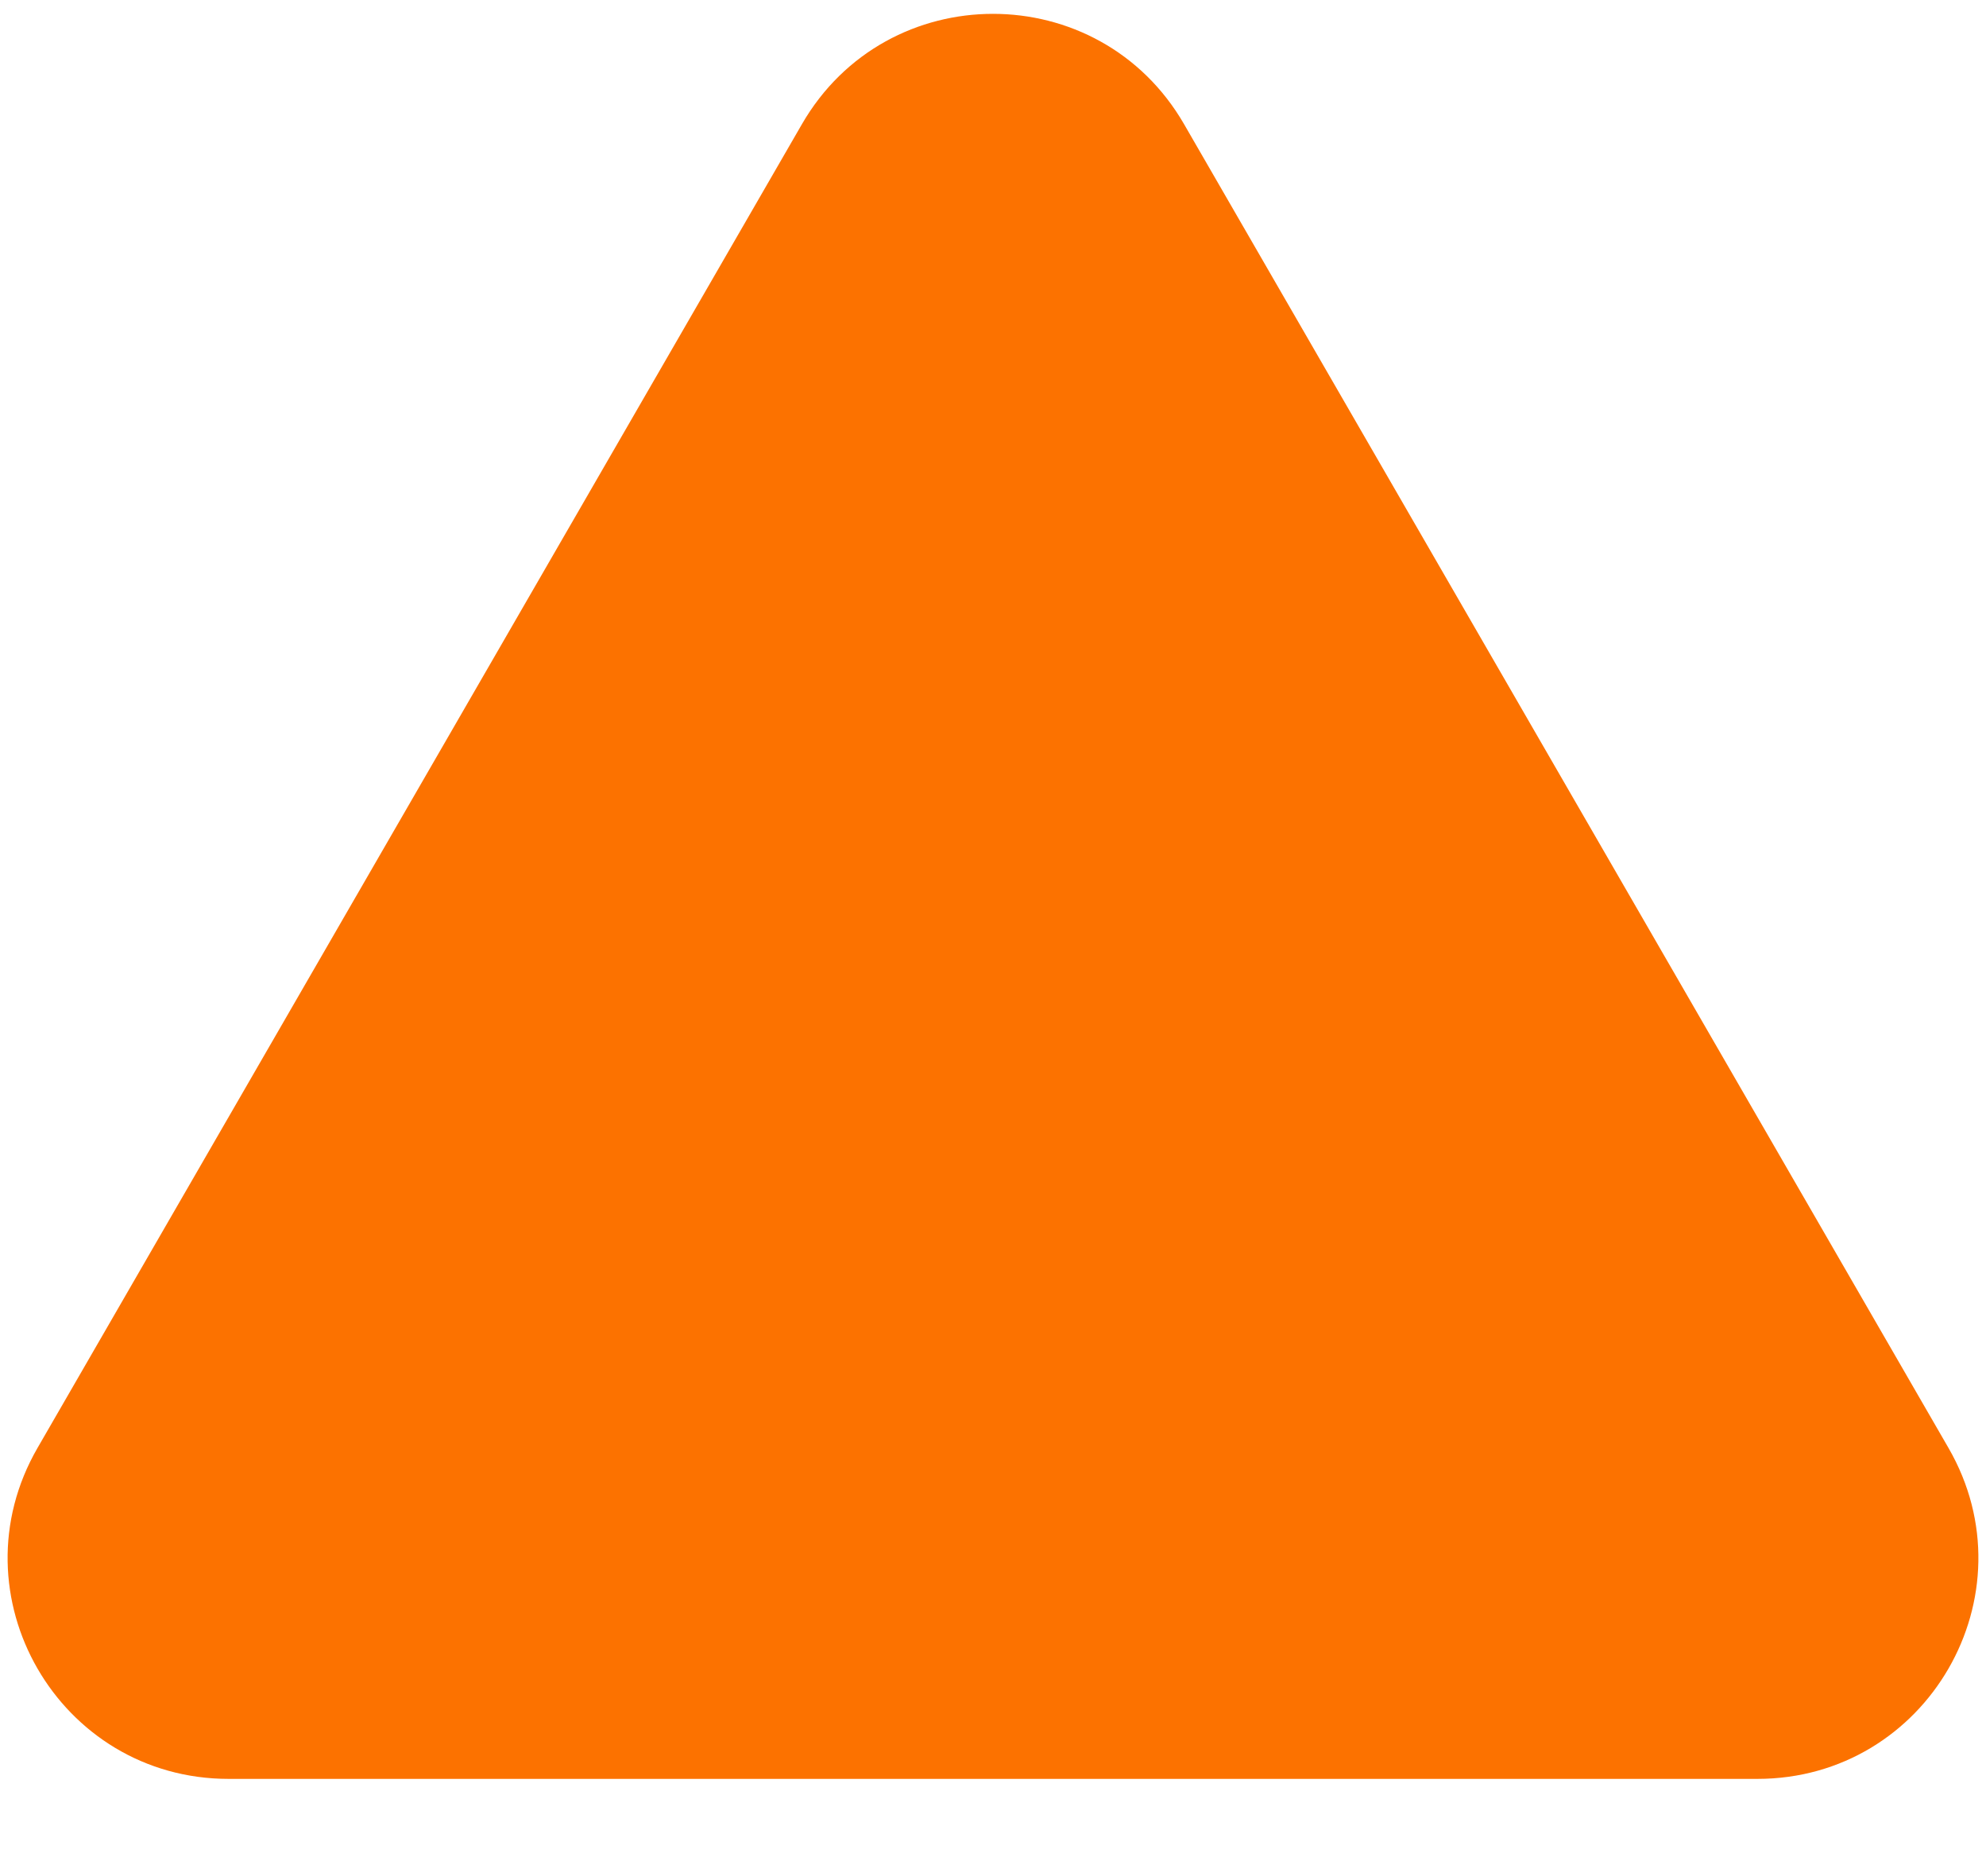
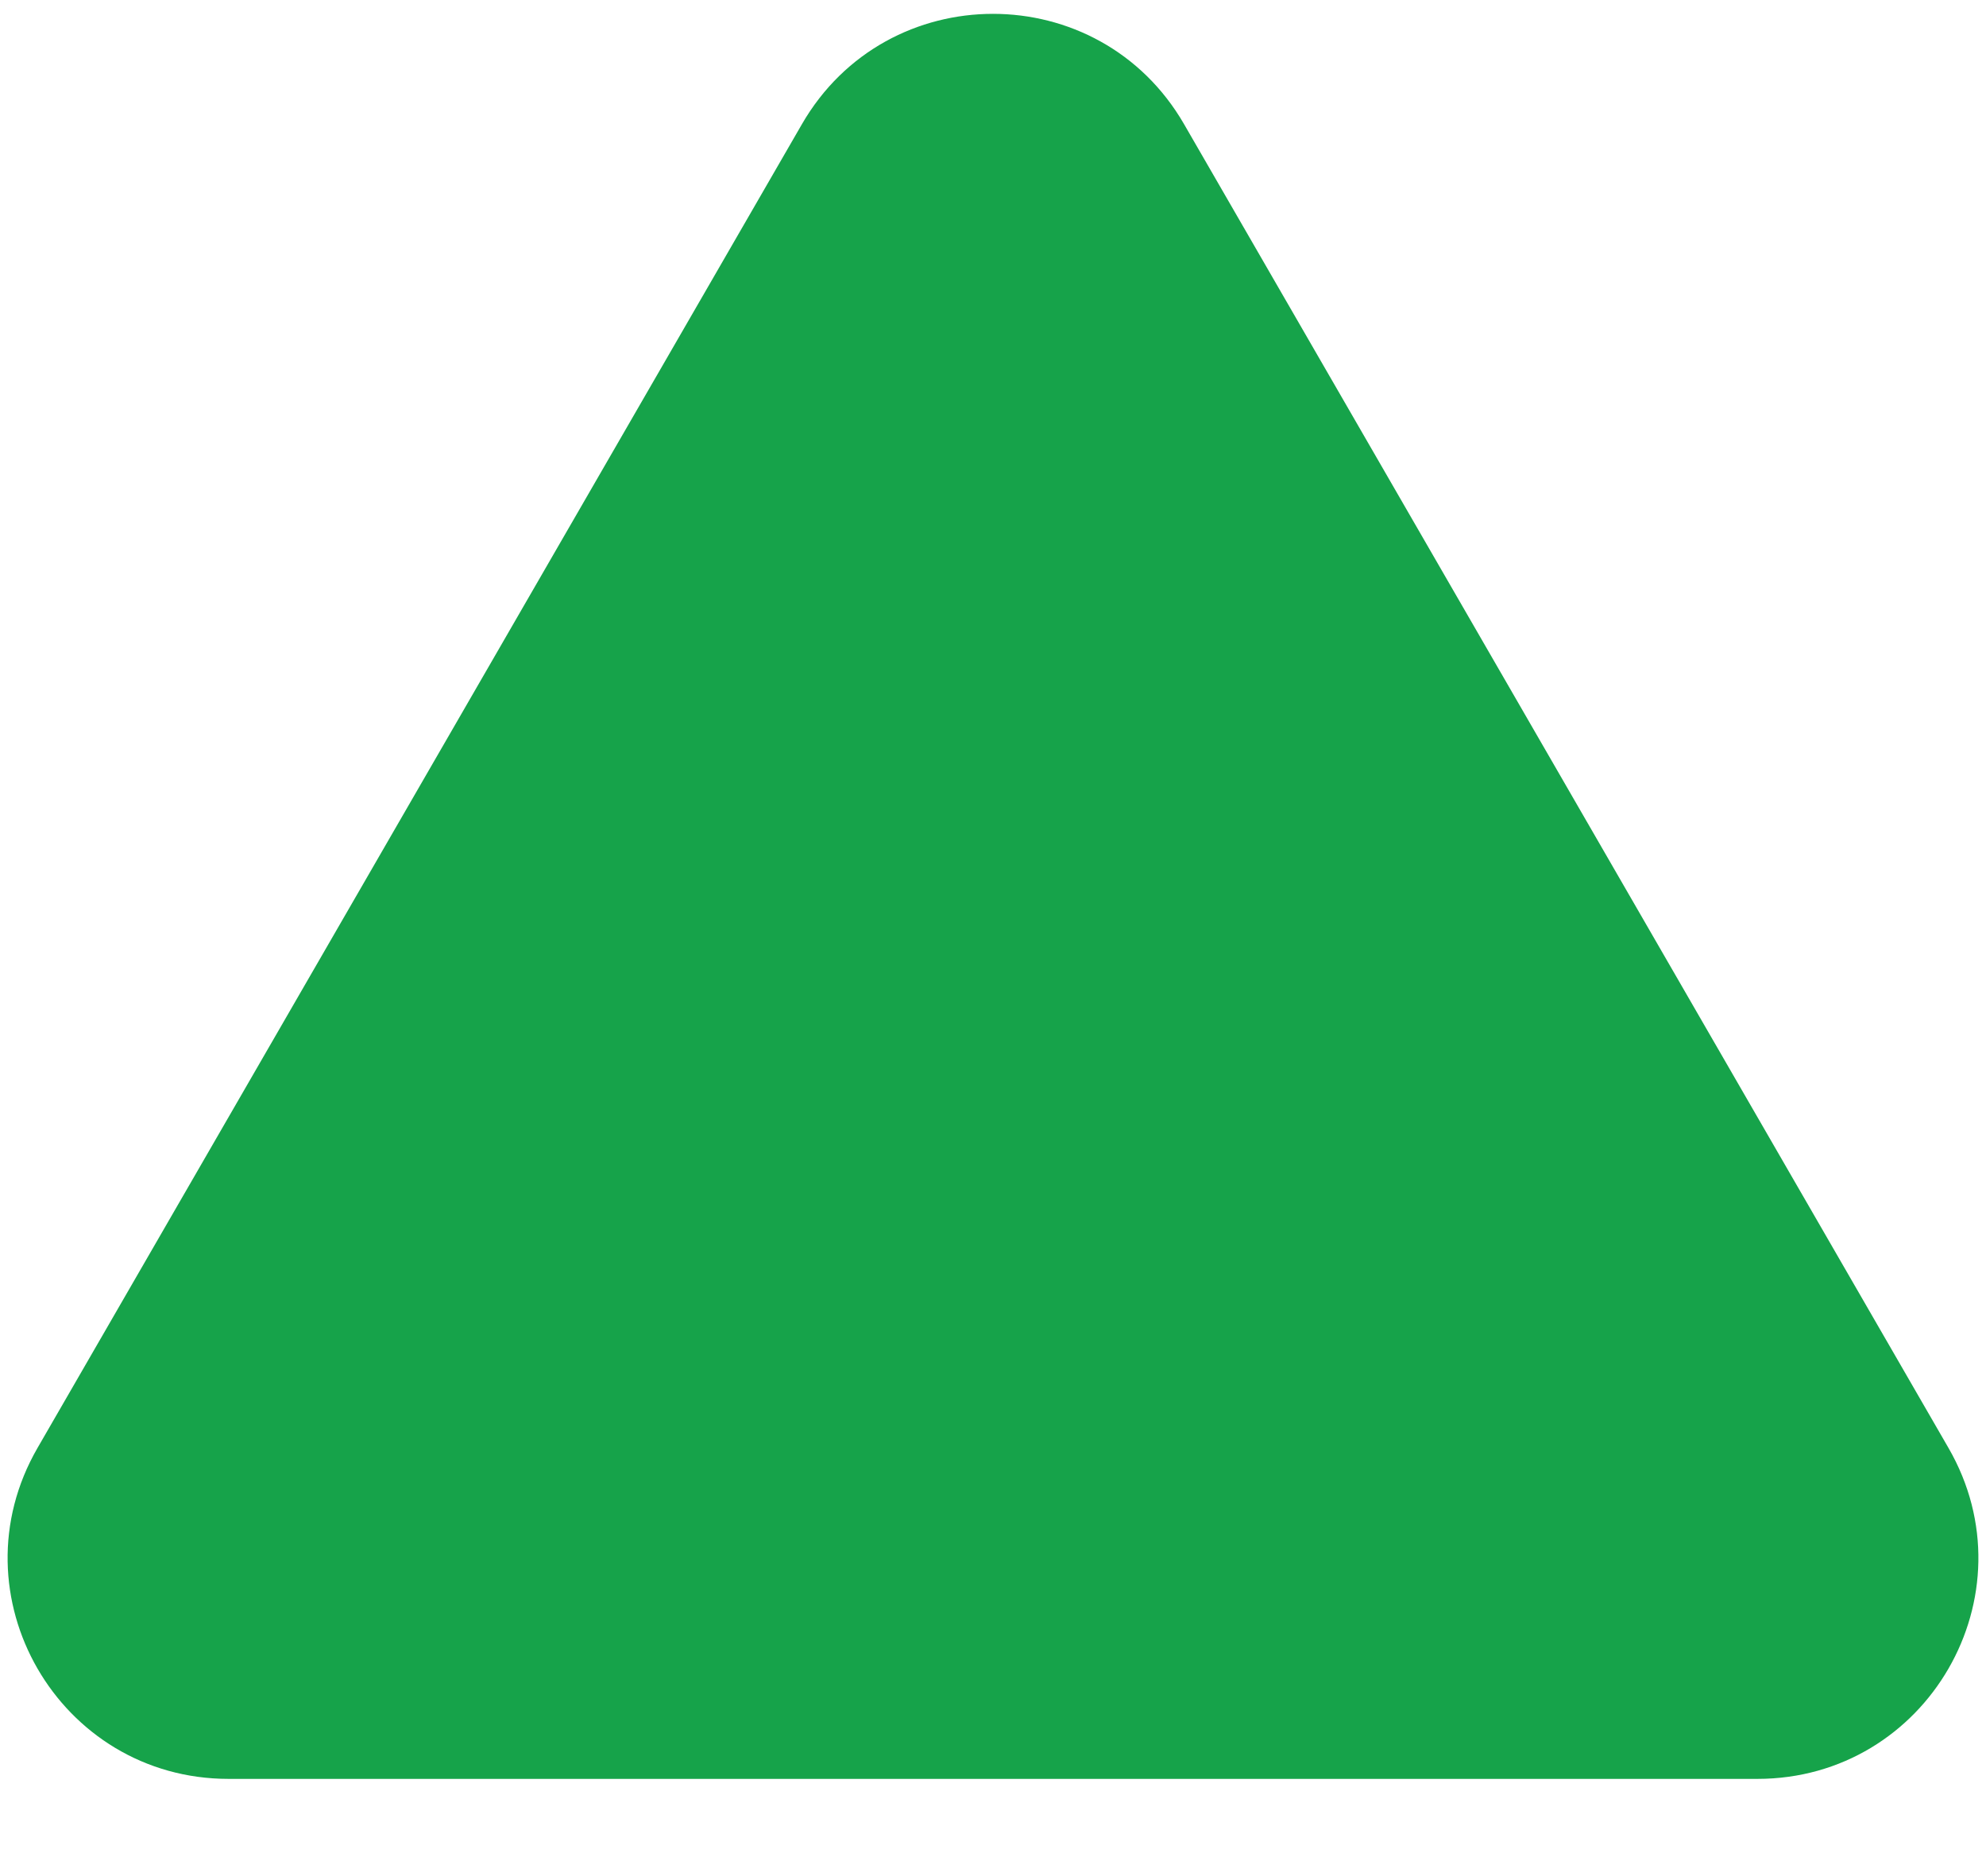
<svg xmlns="http://www.w3.org/2000/svg" width="18" height="17" viewBox="0 0 18 17" fill="none">
-   <path d="M7.268 1.126C8.038 -0.208 9.962 -0.208 10.732 1.126L17.66 13.126C18.43 14.459 17.468 16.126 15.928 16.126H2.072C0.532 16.126 -0.43 14.459 0.34 13.126L7.268 1.126Z" fill="#FC7200" />
+   <path d="M7.268 1.126C8.038 -0.208 9.962 -0.208 10.732 1.126L17.66 13.126C18.43 14.459 17.468 16.126 15.928 16.126H2.072C0.532 16.126 -0.43 14.459 0.34 13.126L7.268 1.126Z" fill="#16A34A" />
</svg>
